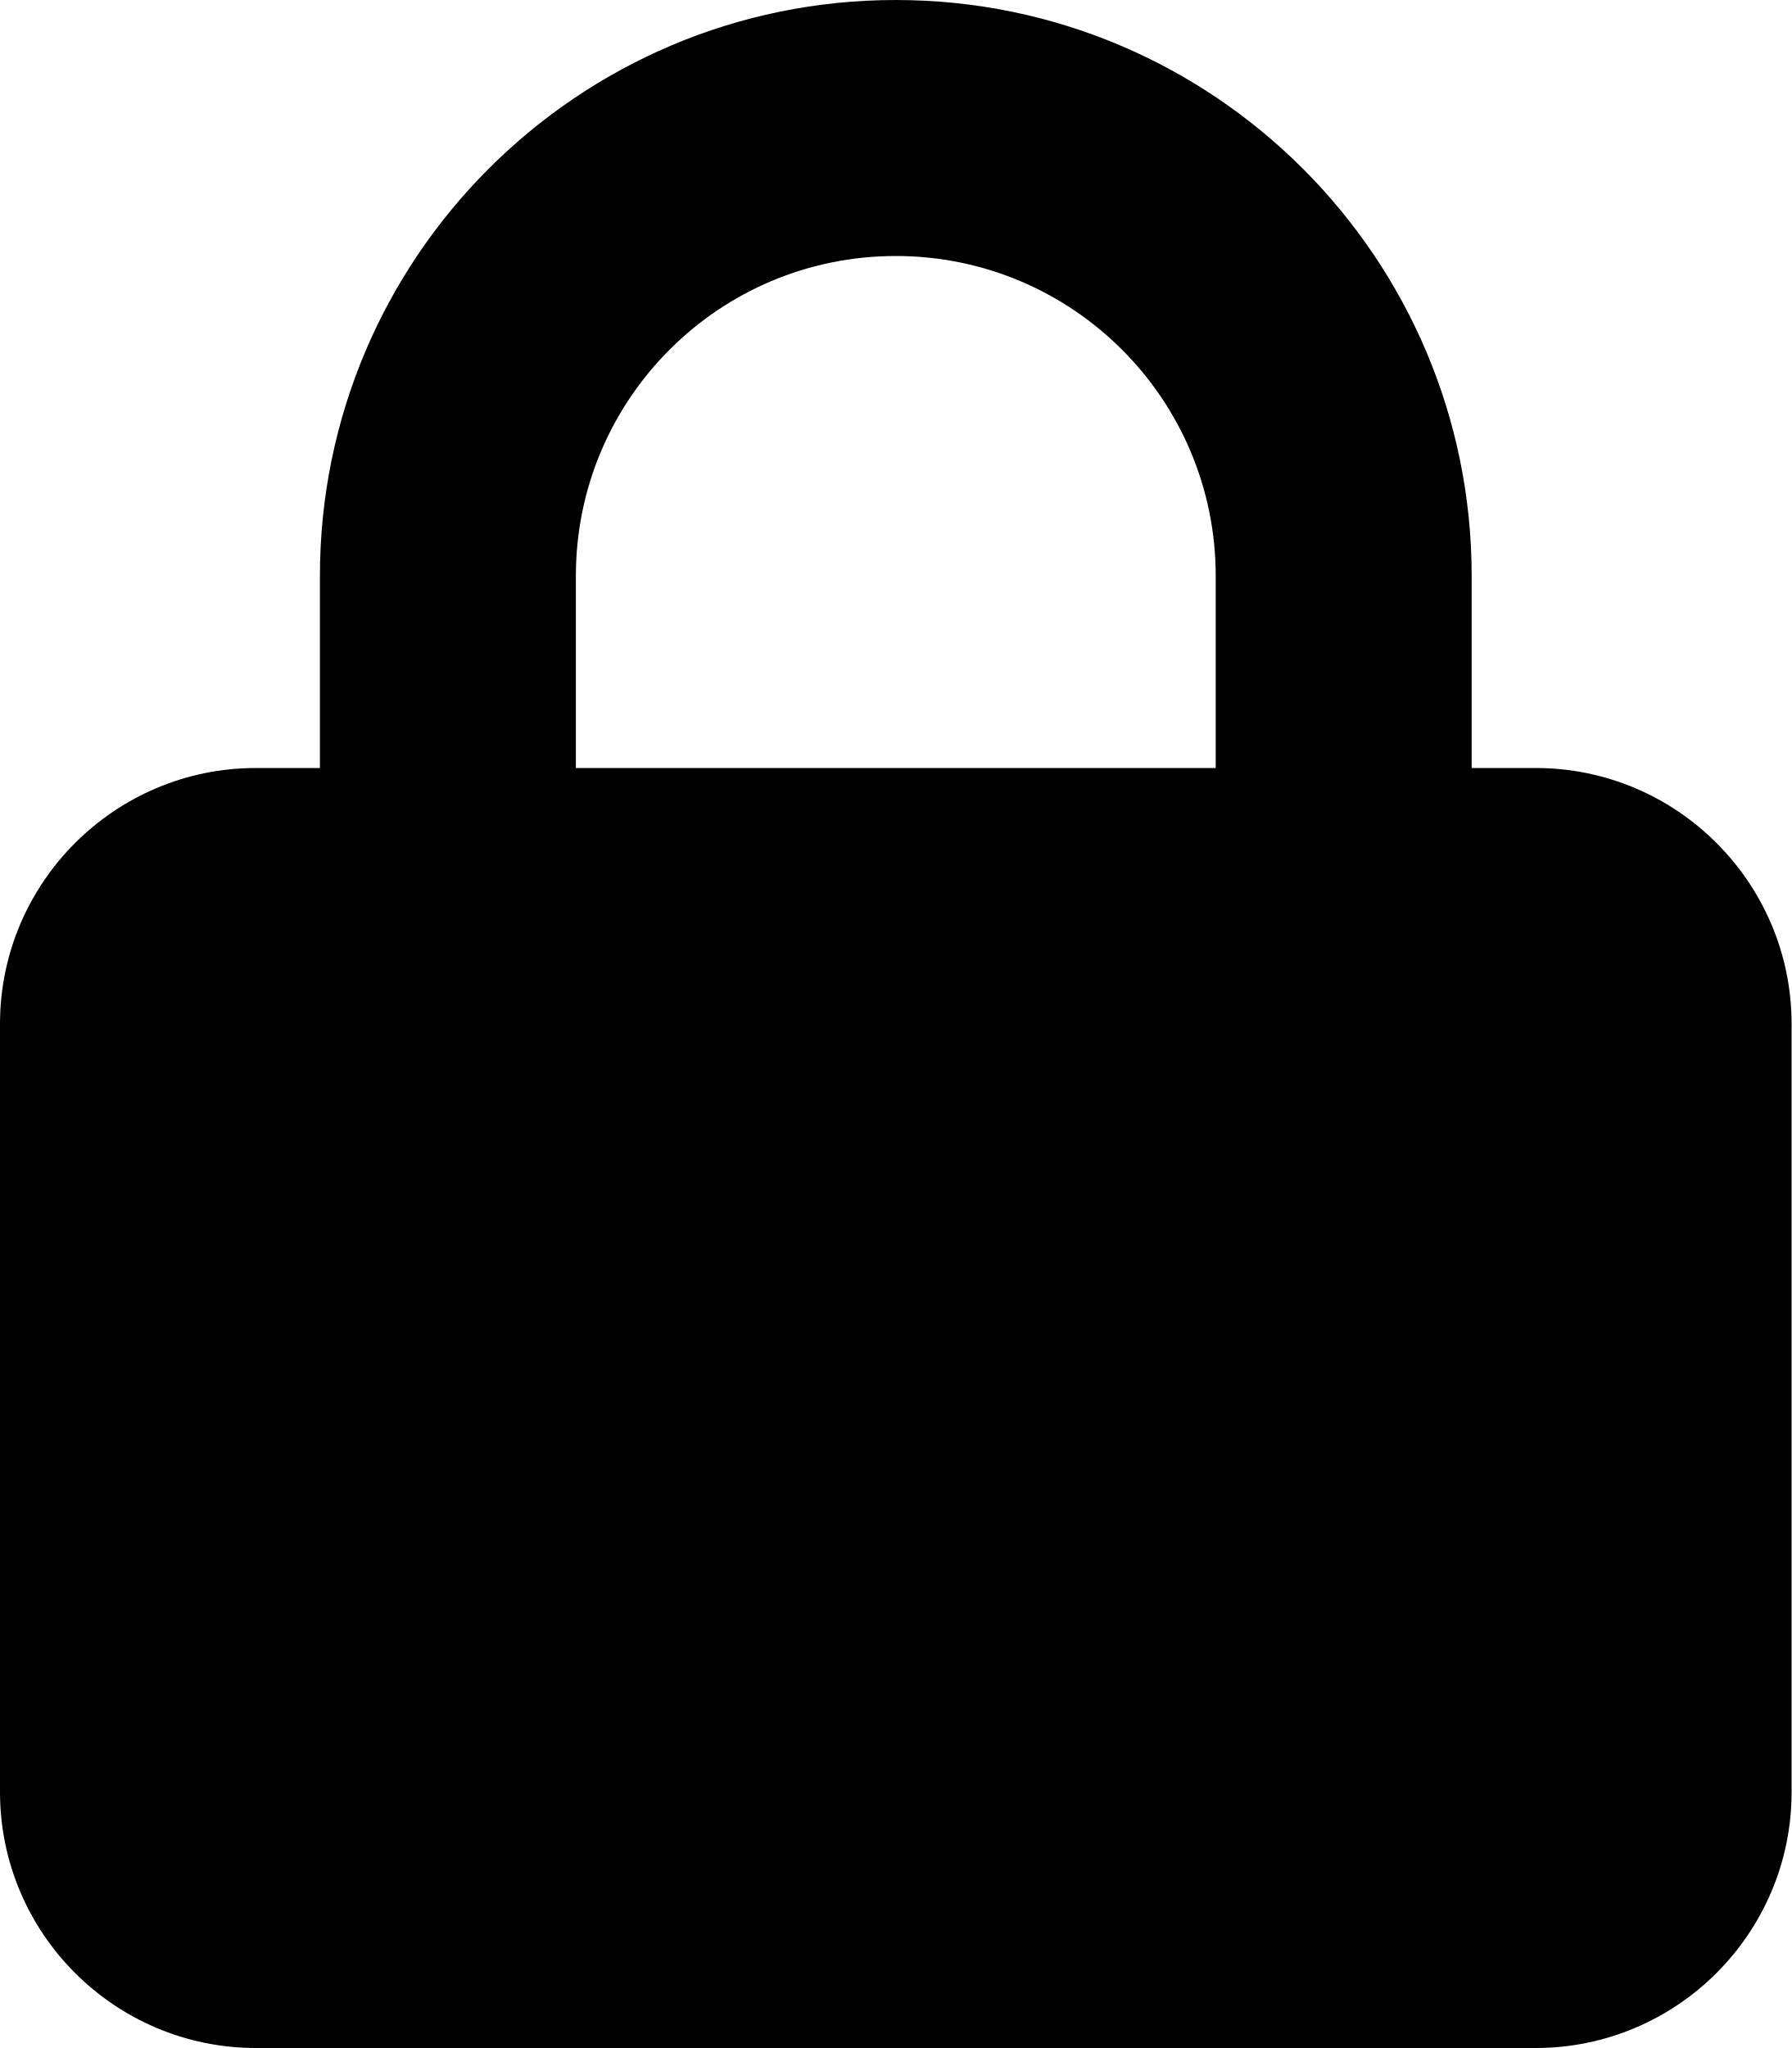
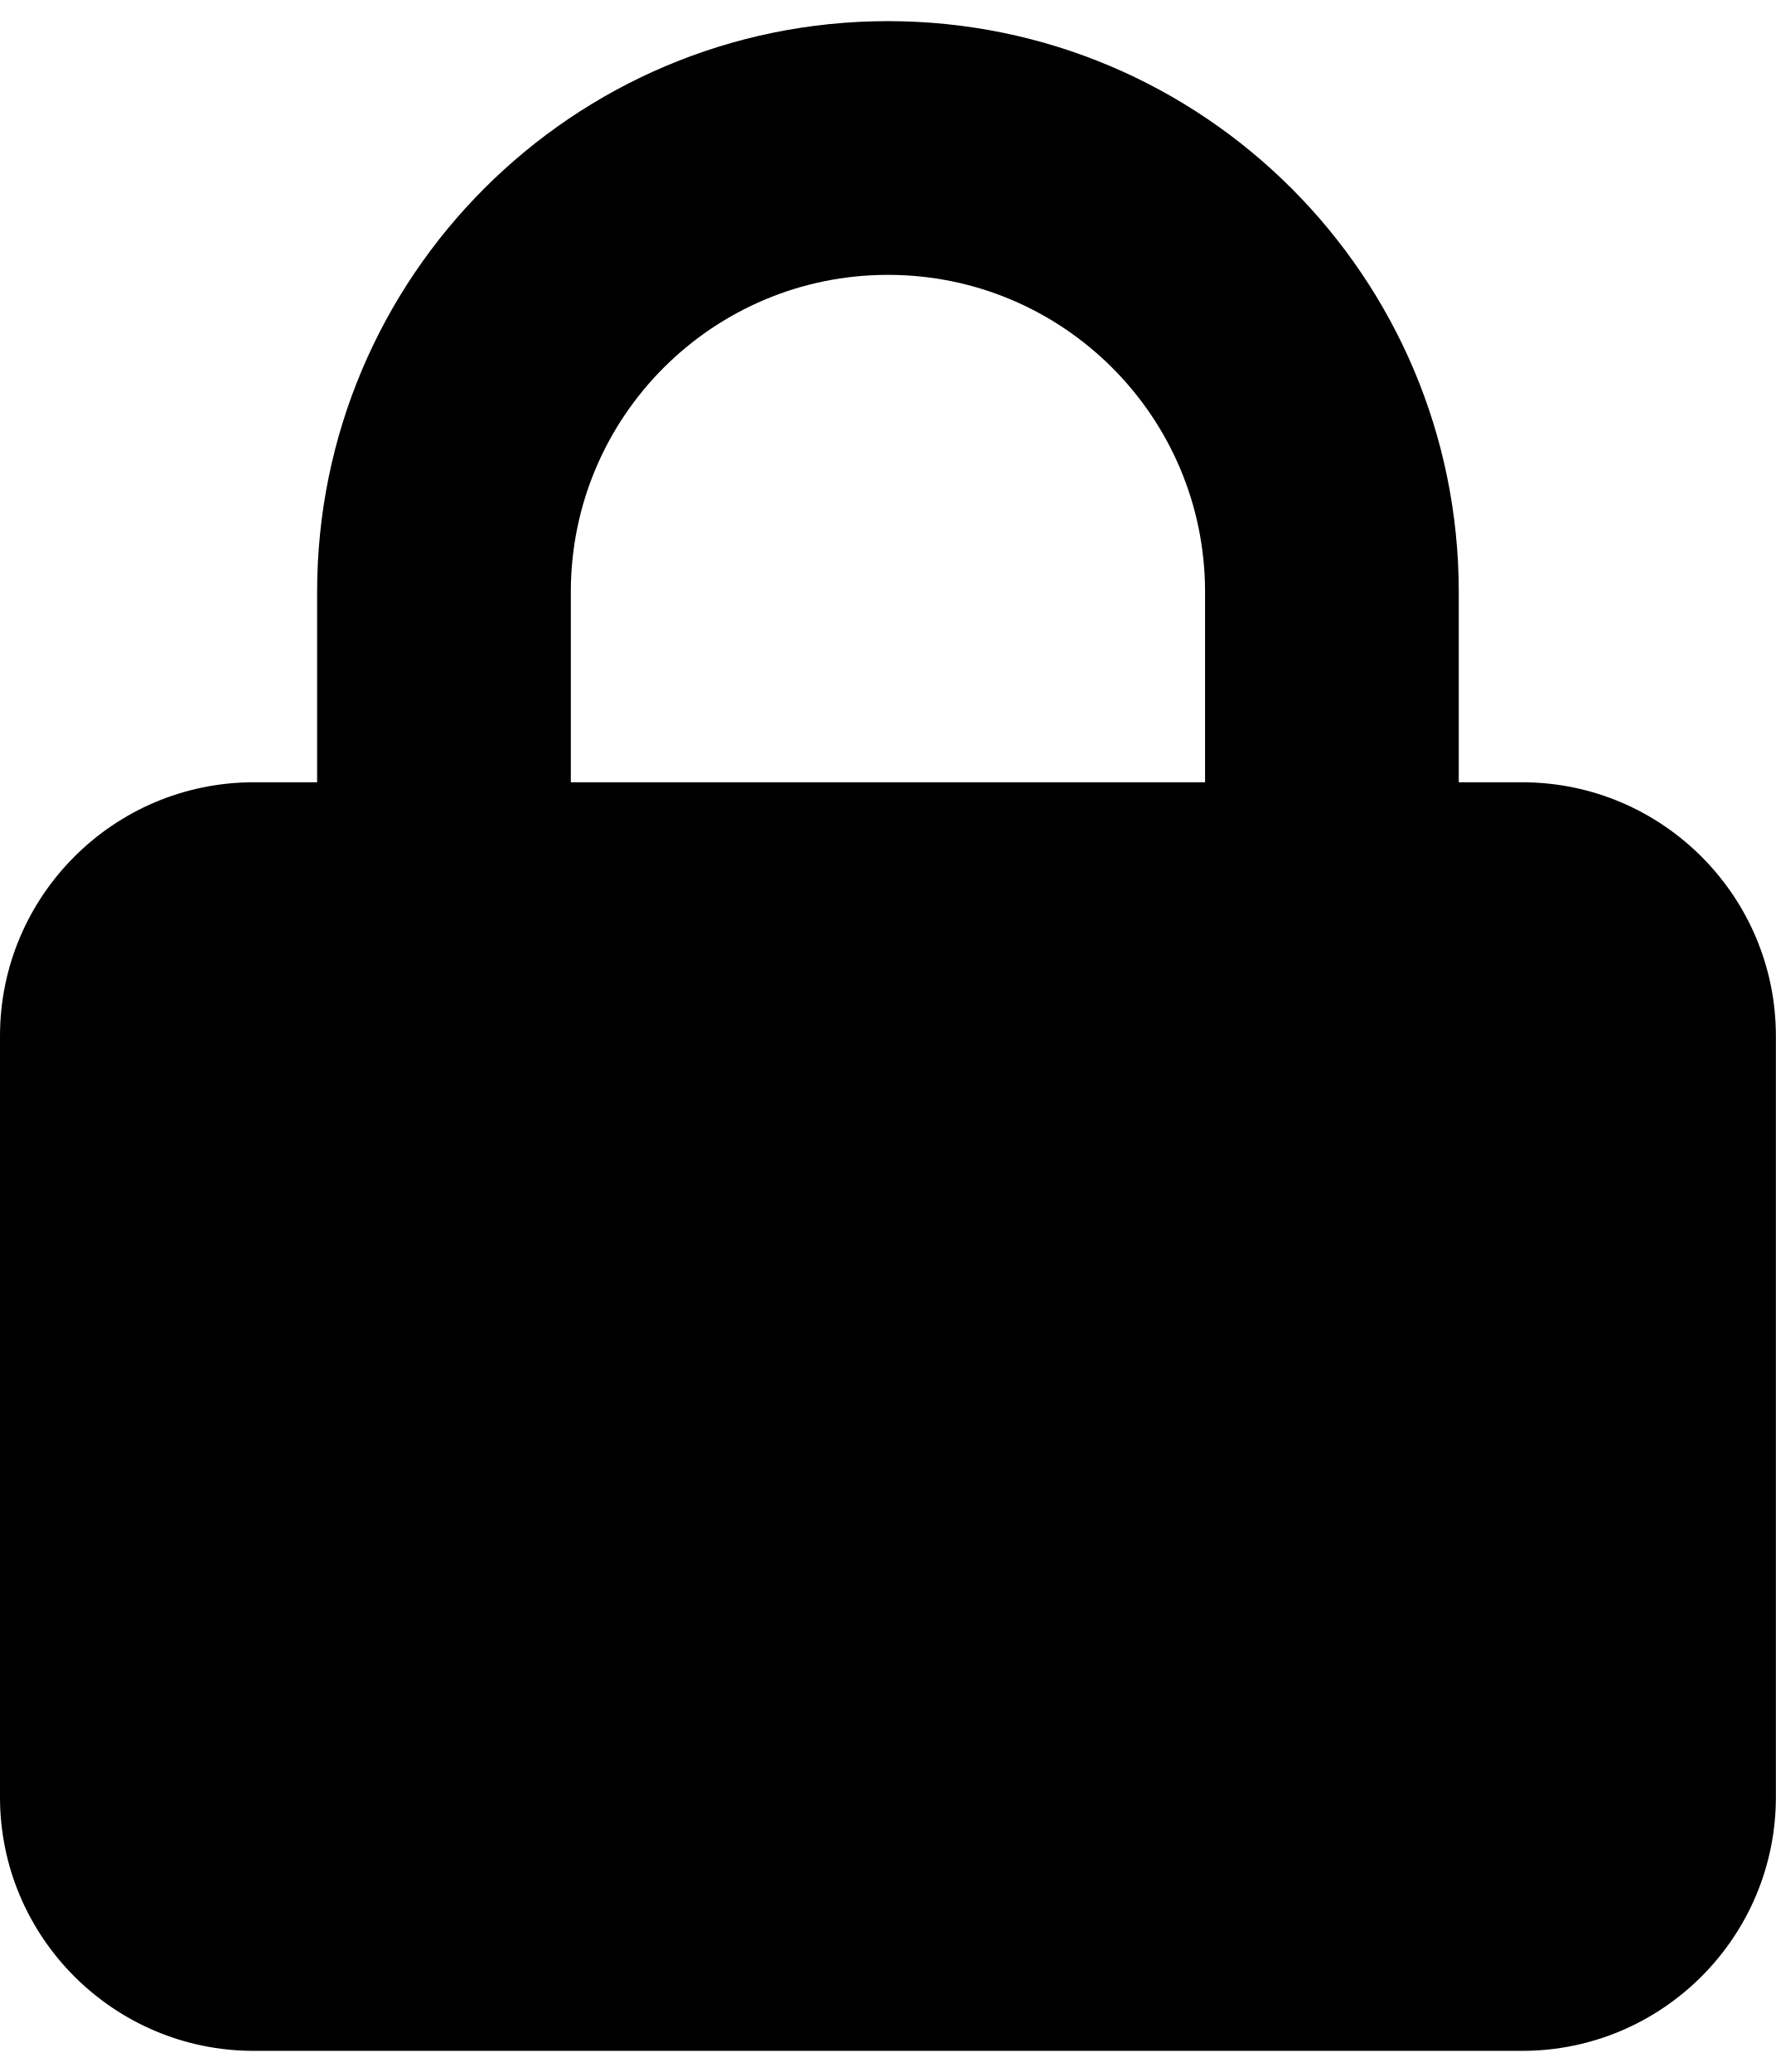
- <svg xmlns="http://www.w3.org/2000/svg" viewBox="0 0 448 512">
+ <svg xmlns="http://www.w3.org/2000/svg" width="18" height="21" viewBox="0 0 448 512">
  <path d="M144 144v48H304V144c0-44.2-35.8-80-80-80s-80 35.8-80 80zM80 192V144C80 64.5 144.5 0 224 0s144 64.5 144 144v48h16c35.3 0 64 28.7 64 64V448c0 35.3-28.7 64-64 64H64c-35.3 0-64-28.7-64-64V256c0-35.3 28.7-64 64-64H80z" />
</svg>
